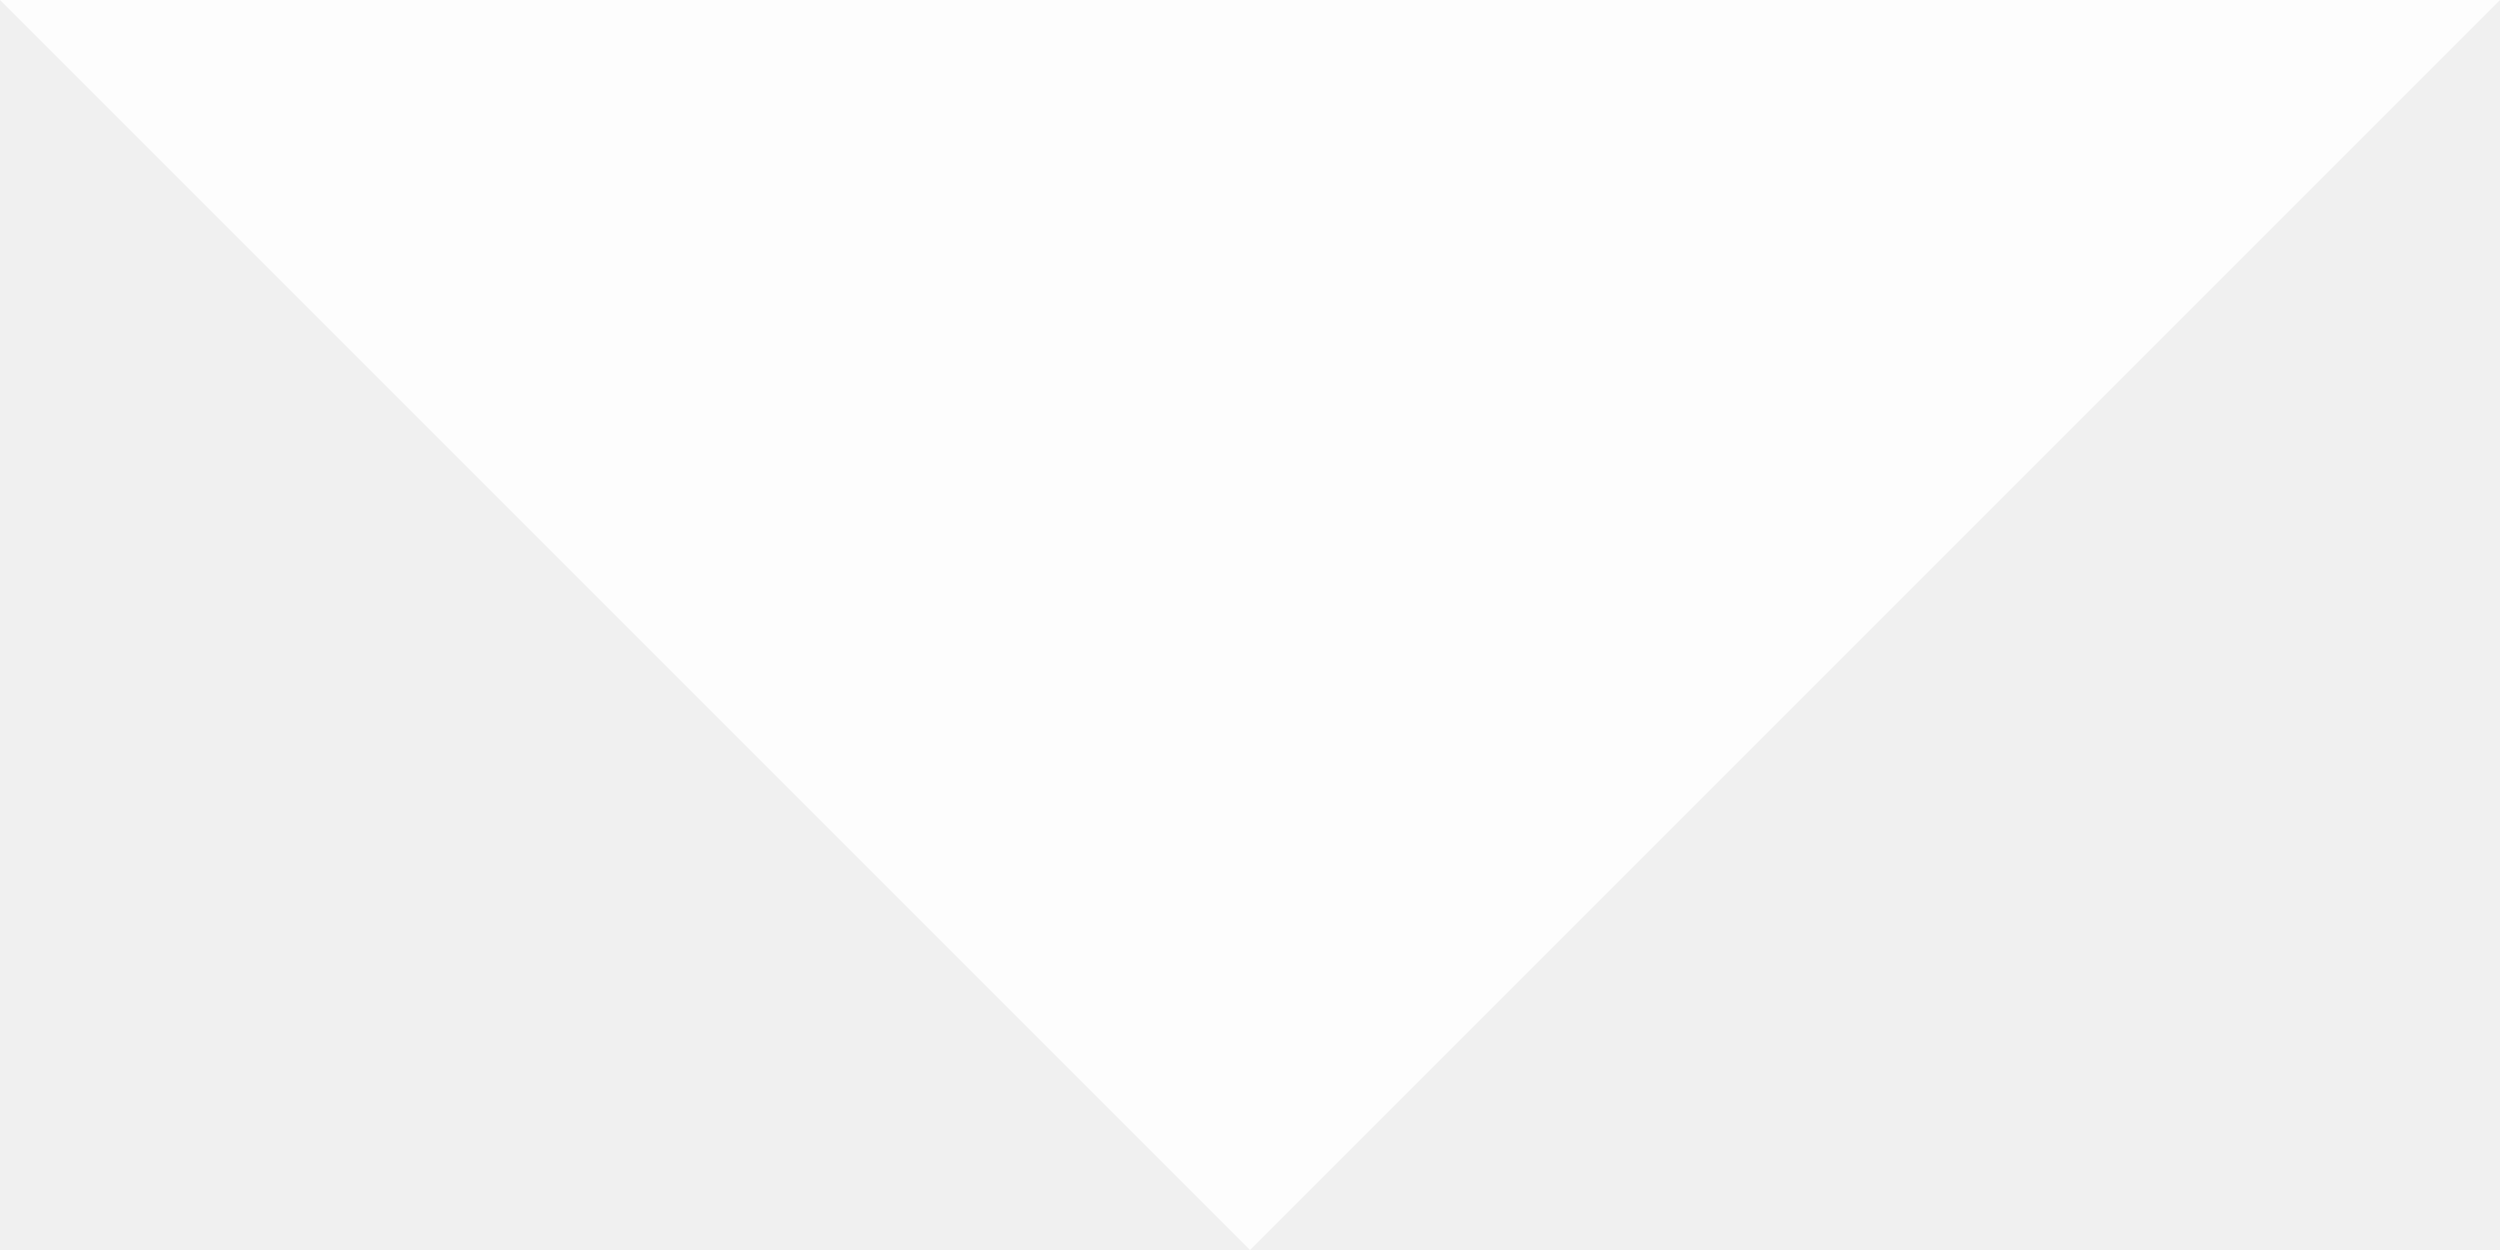
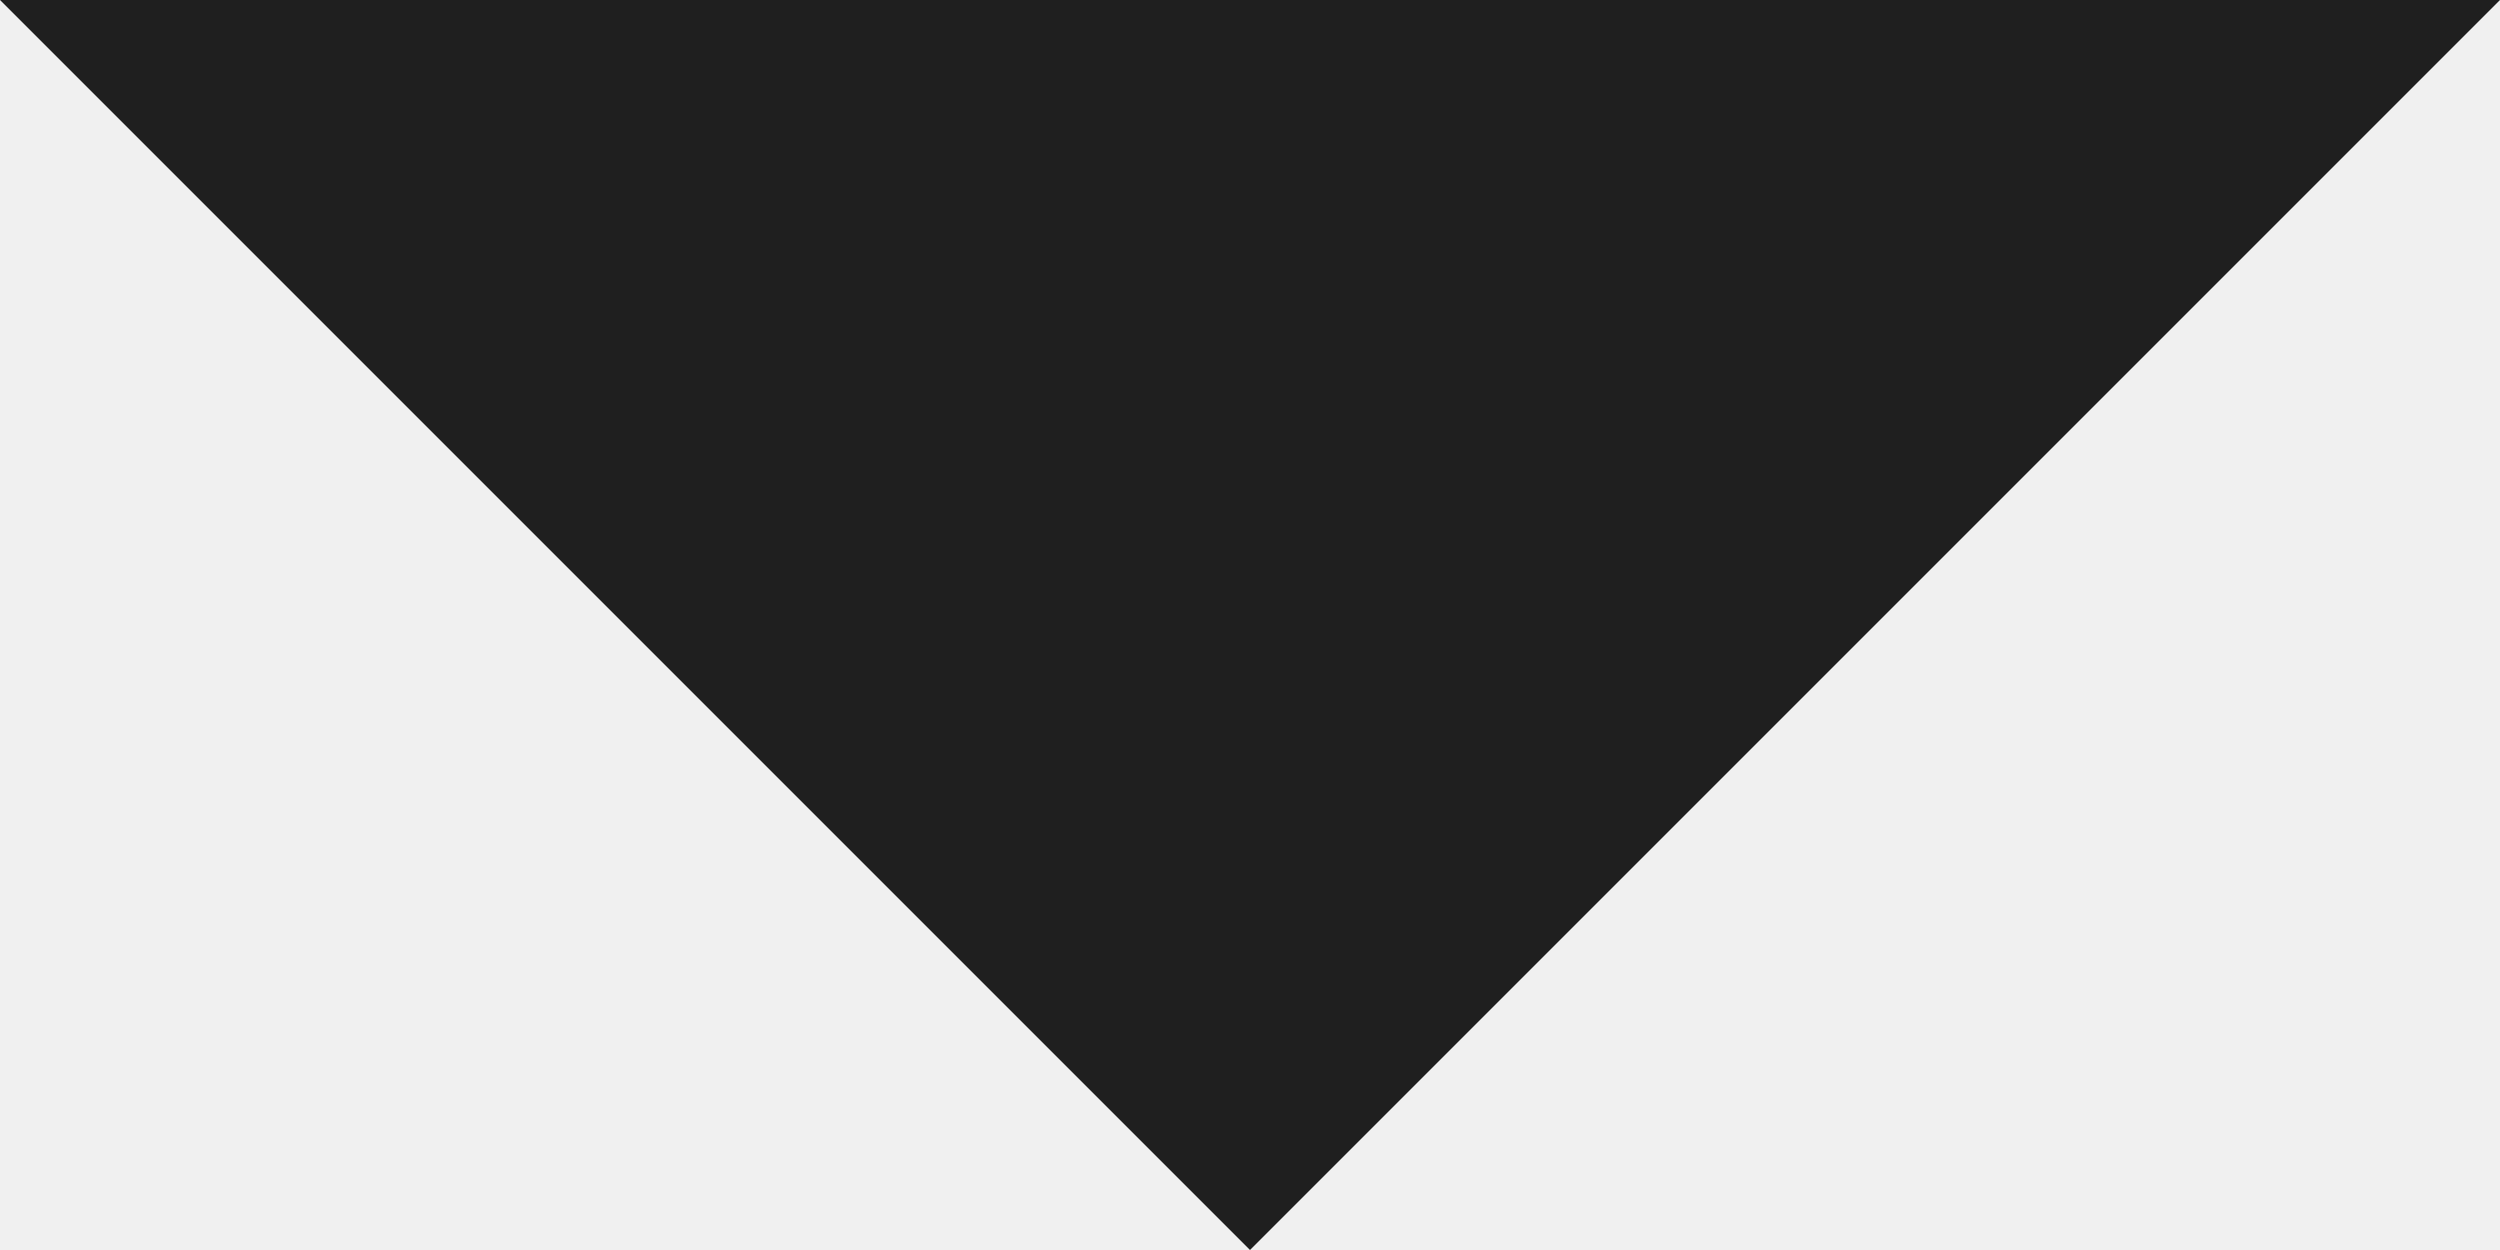
<svg xmlns="http://www.w3.org/2000/svg" width="10px" height="5px" viewBox="0 0 10 5" version="1.1">
  <defs />
  <g id="Page-1" stroke="none" stroke-width="1" fill="none" fill-rule="evenodd" fill-opacity="0.87">
-     <g id="laptop-nav-view" transform="translate(-231, -132)" fill="#FFFFFF">
+     <g id="laptop-nav-view" transform="translate(-231, -132)" fill="currentColor">
      <g id="navigation-drawer">
        <g id="toolbar">
          <polygon id="arrow-dropdown" points="231 132 236 137 241 132" />
        </g>
      </g>
    </g>
  </g>
</svg>
